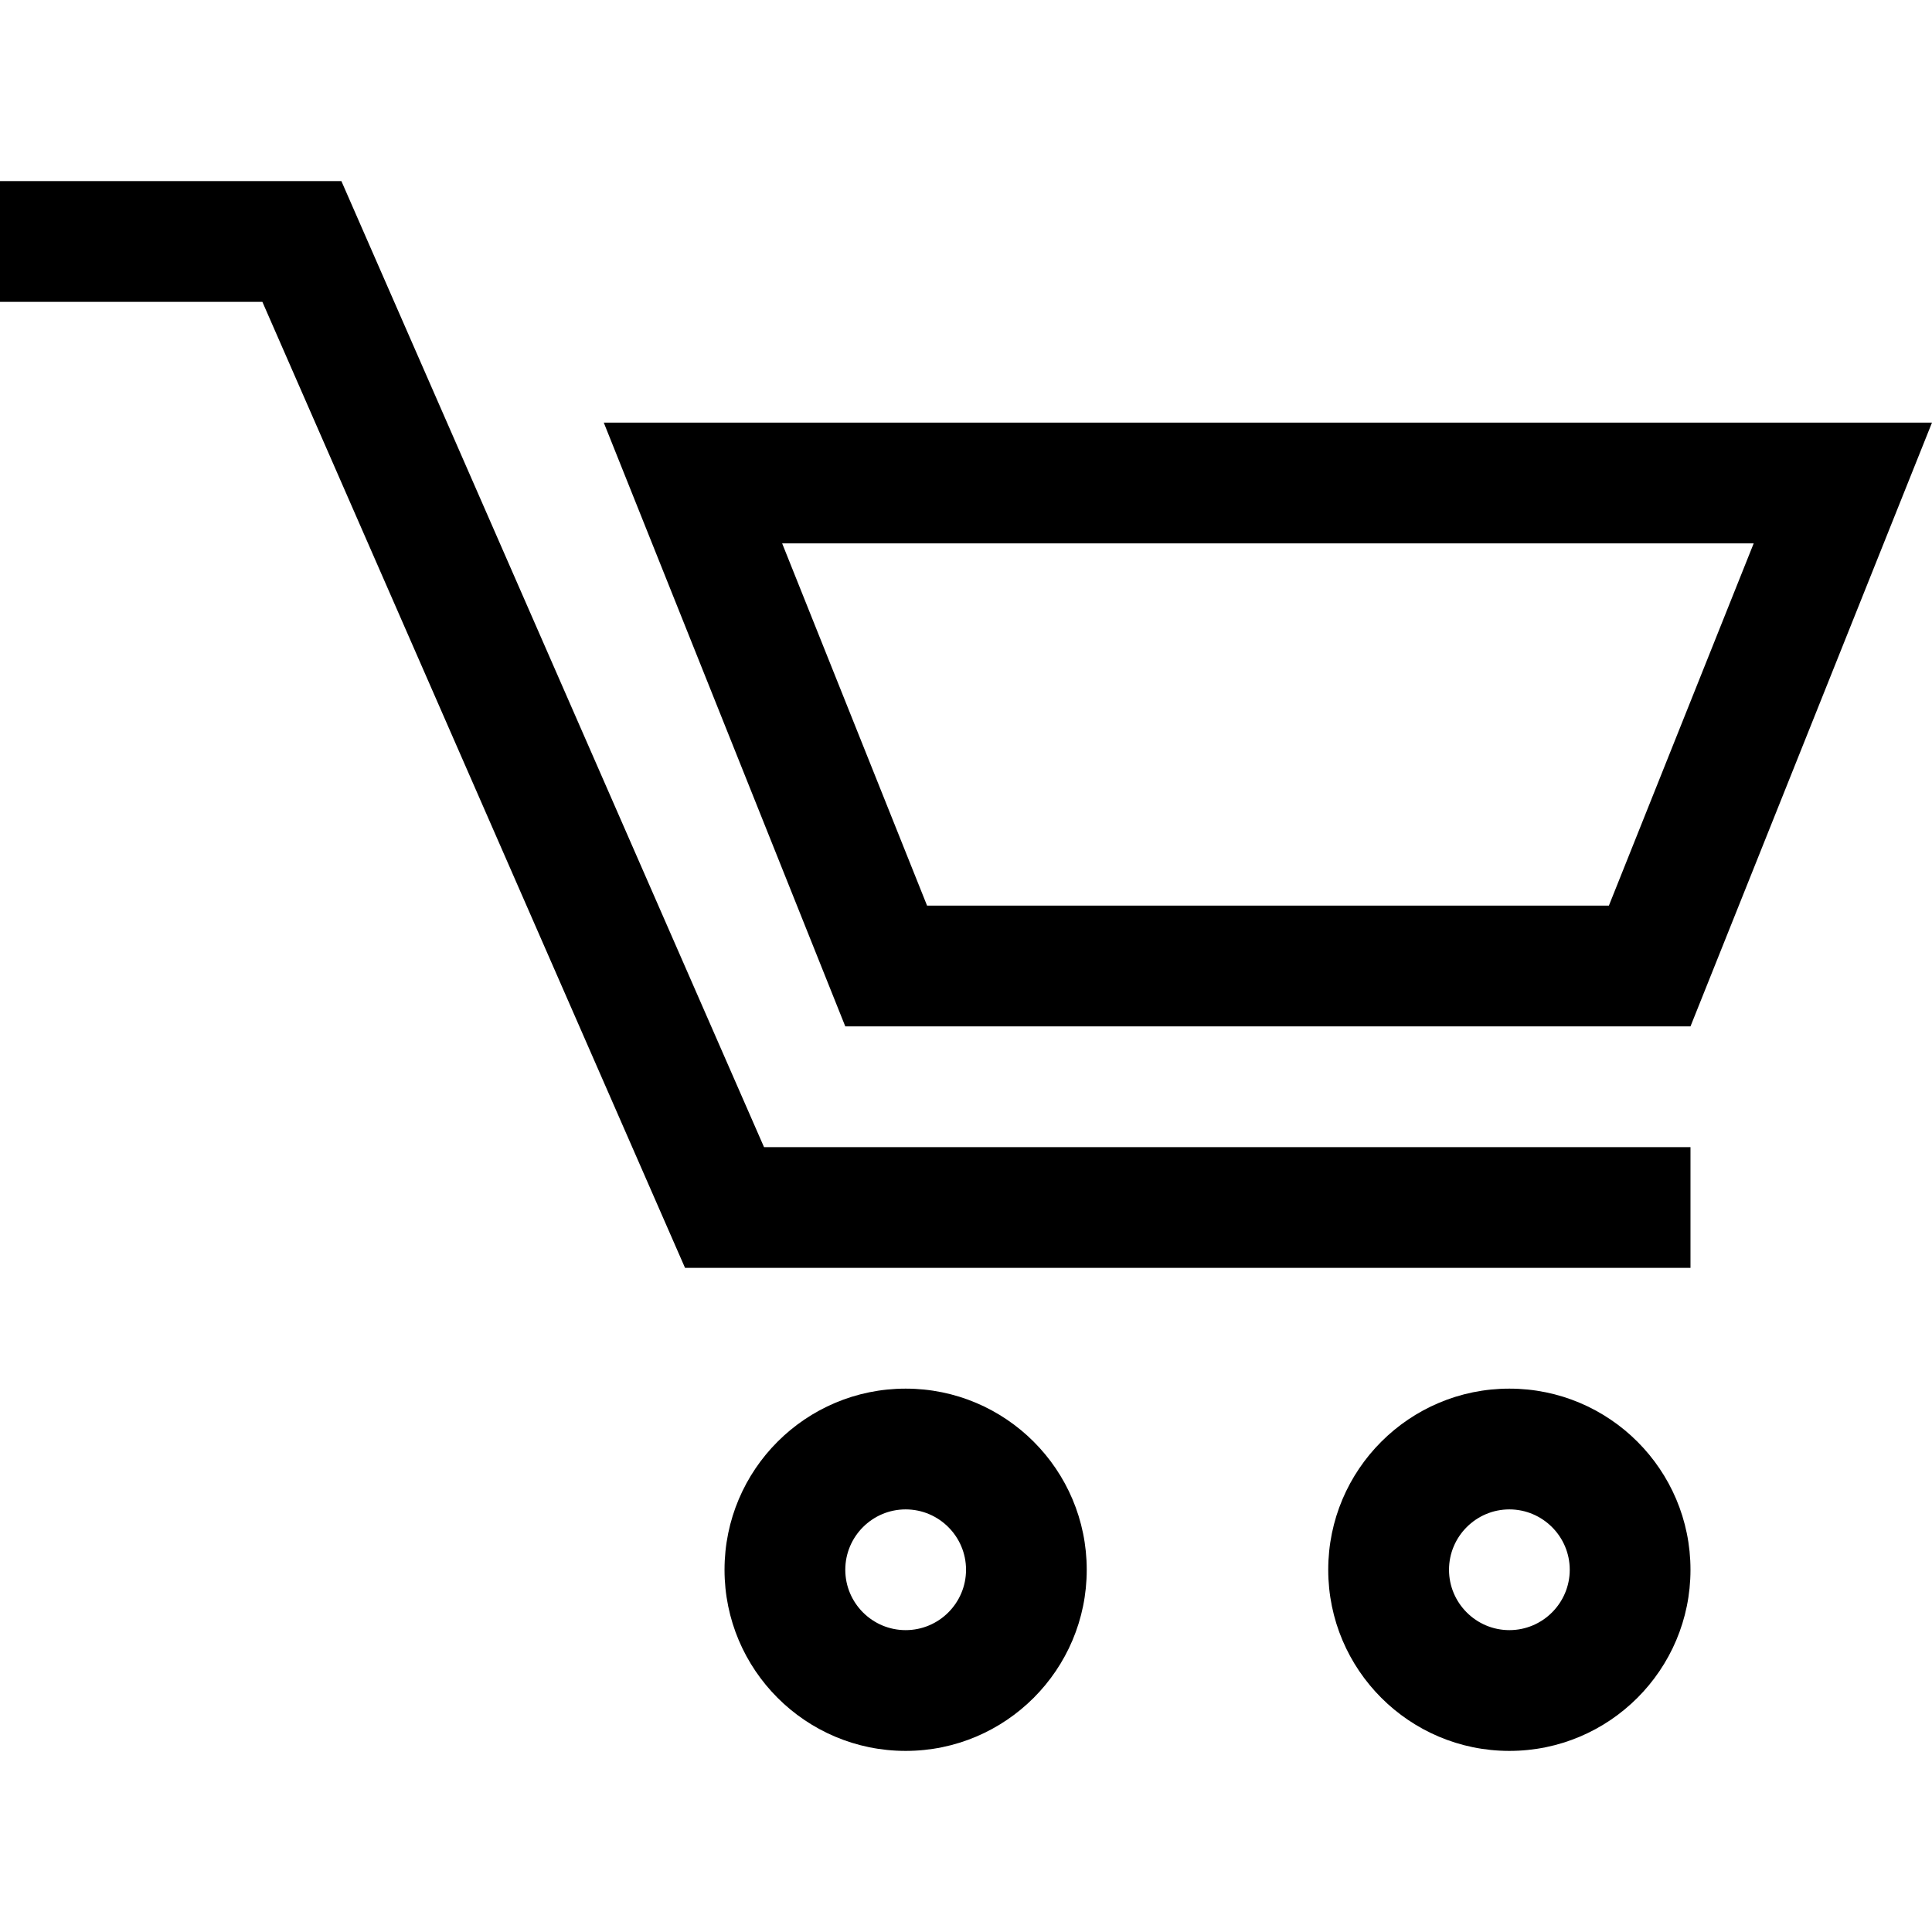
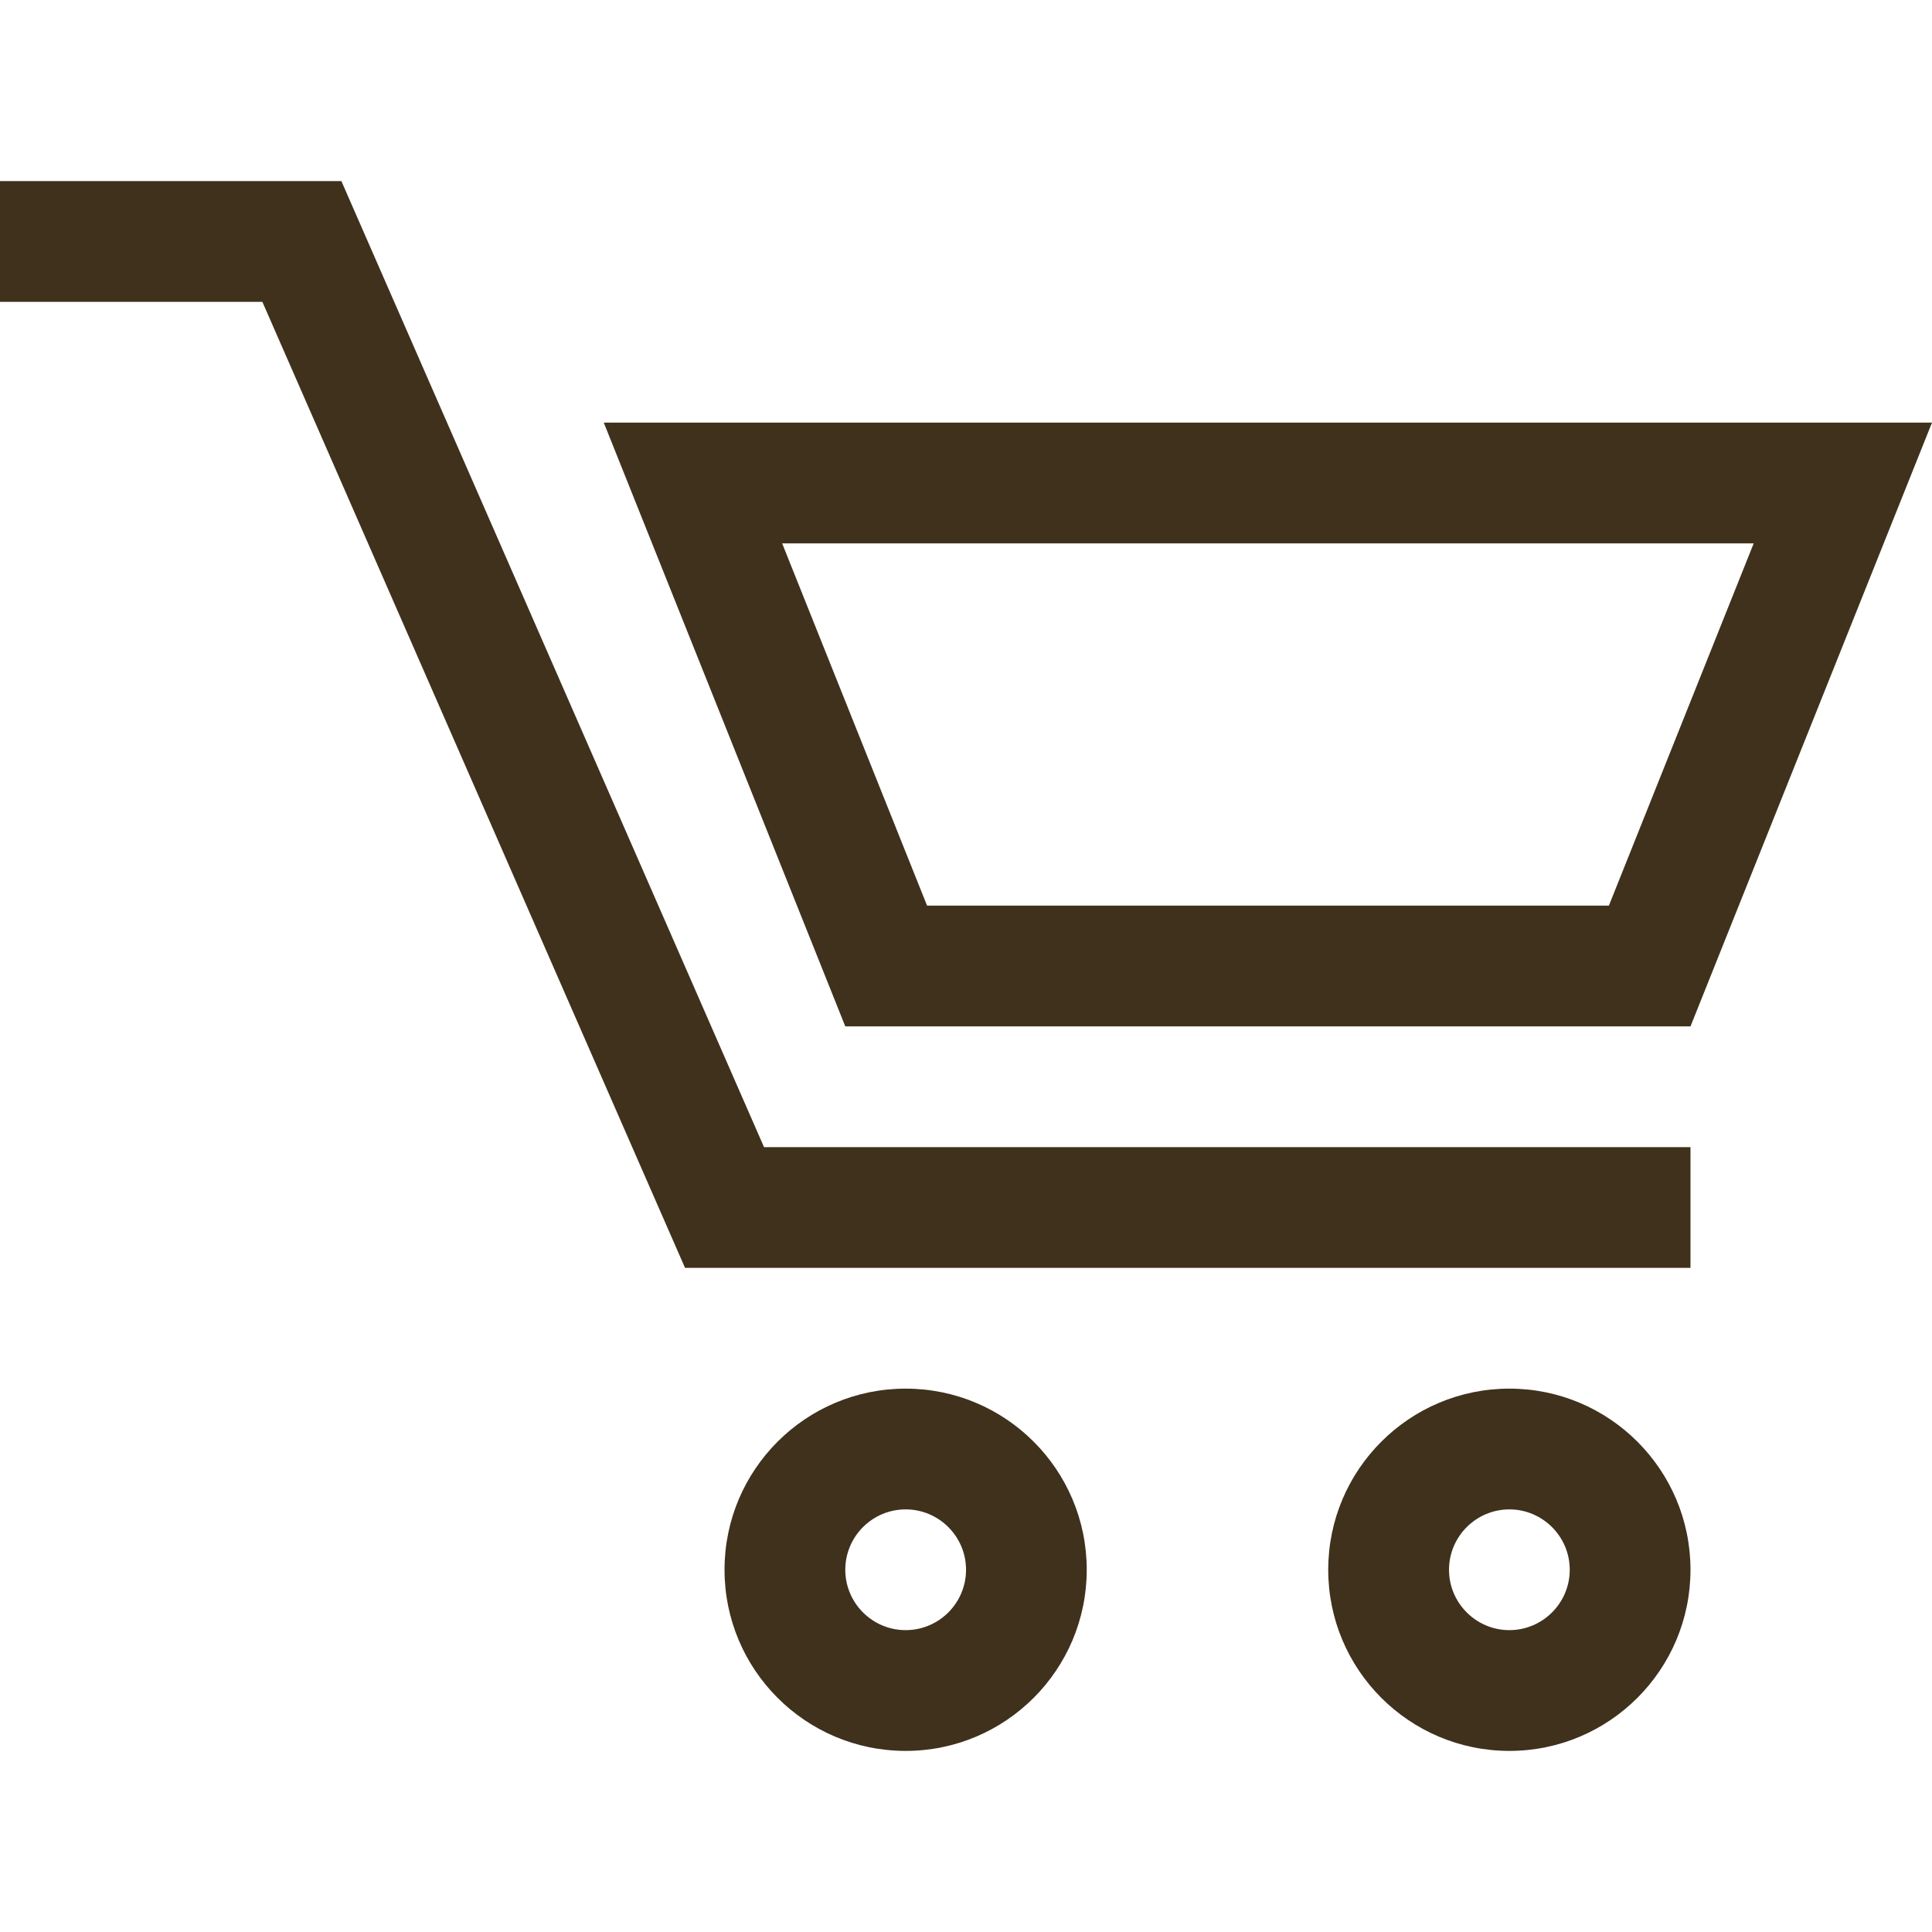
<svg xmlns="http://www.w3.org/2000/svg" version="1.1" id="Capa_1" x="0px" y="0px" width="485.196px" height="485.196px" viewBox="0 0 485.196 485.196" style="enable-background:new 0 0 485.196 485.196;" xml:space="preserve">
  <g>
    <g>
-       <polygon points="85.736,45.479 0,45.479 0,75.806 65.892,75.806 172.035,318.405 424.543,318.405 424.543,288.084     191.875,288.084   " />
-       <path d="M151.628,106.131l60.654,151.631h212.261l60.653-151.631H151.628z M404.05,227.435h-171.23l-36.396-90.978H440.42    L404.05,227.435z" />
-       <path d="M227.443,348.737c-25.127,0-45.488,20.372-45.488,45.489c0,25.109,20.36,45.49,45.488,45.49    c25.109,0,45.476-20.381,45.476-45.49C272.919,369.109,252.552,348.737,227.443,348.737z M227.443,409.386    c-8.363,0-15.161-6.81-15.161-15.159c0-8.354,6.797-15.163,15.161-15.163c8.366,0,15.164,6.81,15.164,15.163    C242.606,402.576,235.809,409.386,227.443,409.386z" />
-       <path d="M379.058,348.737c-25.113,0-45.49,20.372-45.49,45.489c0,25.109,20.377,45.49,45.49,45.49s45.485-20.381,45.485-45.49    C424.543,369.109,404.171,348.737,379.058,348.737z M379.058,409.386c-8.35,0-15.158-6.81-15.158-15.159    c0-8.354,6.809-15.163,15.158-15.163c8.345,0,15.163,6.81,15.163,15.163C394.221,402.576,387.412,409.386,379.058,409.386z" />
+       <polygon fill="#3f311c" points="85.736,45.479 0,45.479 0,75.806 65.892,75.806 172.035,318.405 424.543,318.405 424.543,288.084     191.875,288.084   " />
+       <path fill="#3f311c" d="M151.628,106.131l60.654,151.631h212.261l60.653-151.631H151.628z M404.05,227.435h-171.23l-36.396-90.978H440.42    L404.05,227.435z" />
+       <path fill="#3f311c" d="M227.443,348.737c-25.127,0-45.488,20.372-45.488,45.489c0,25.109,20.36,45.49,45.488,45.49    c25.109,0,45.476-20.381,45.476-45.49C272.919,369.109,252.552,348.737,227.443,348.737z M227.443,409.386    c-8.363,0-15.161-6.81-15.161-15.159c0-8.354,6.797-15.163,15.161-15.163c8.366,0,15.164,6.81,15.164,15.163    C242.606,402.576,235.809,409.386,227.443,409.386z" />
+       <path fill="#3f311c" d="M379.058,348.737c-25.113,0-45.49,20.372-45.49,45.489c0,25.109,20.377,45.49,45.49,45.49s45.485-20.381,45.485-45.49    C424.543,369.109,404.171,348.737,379.058,348.737z M379.058,409.386c-8.35,0-15.158-6.81-15.158-15.159    c0-8.354,6.809-15.163,15.158-15.163c8.345,0,15.163,6.81,15.163,15.163C394.221,402.576,387.412,409.386,379.058,409.386z" />
    </g>
  </g>
  <g>
</g>
  <g>
</g>
  <g>
</g>
  <g>
</g>
  <g>
</g>
  <g>
</g>
  <g>
</g>
  <g>
</g>
  <g>
</g>
  <g>
</g>
  <g>
</g>
  <g>
</g>
  <g>
</g>
  <g>
</g>
  <g>
</g>
</svg>
